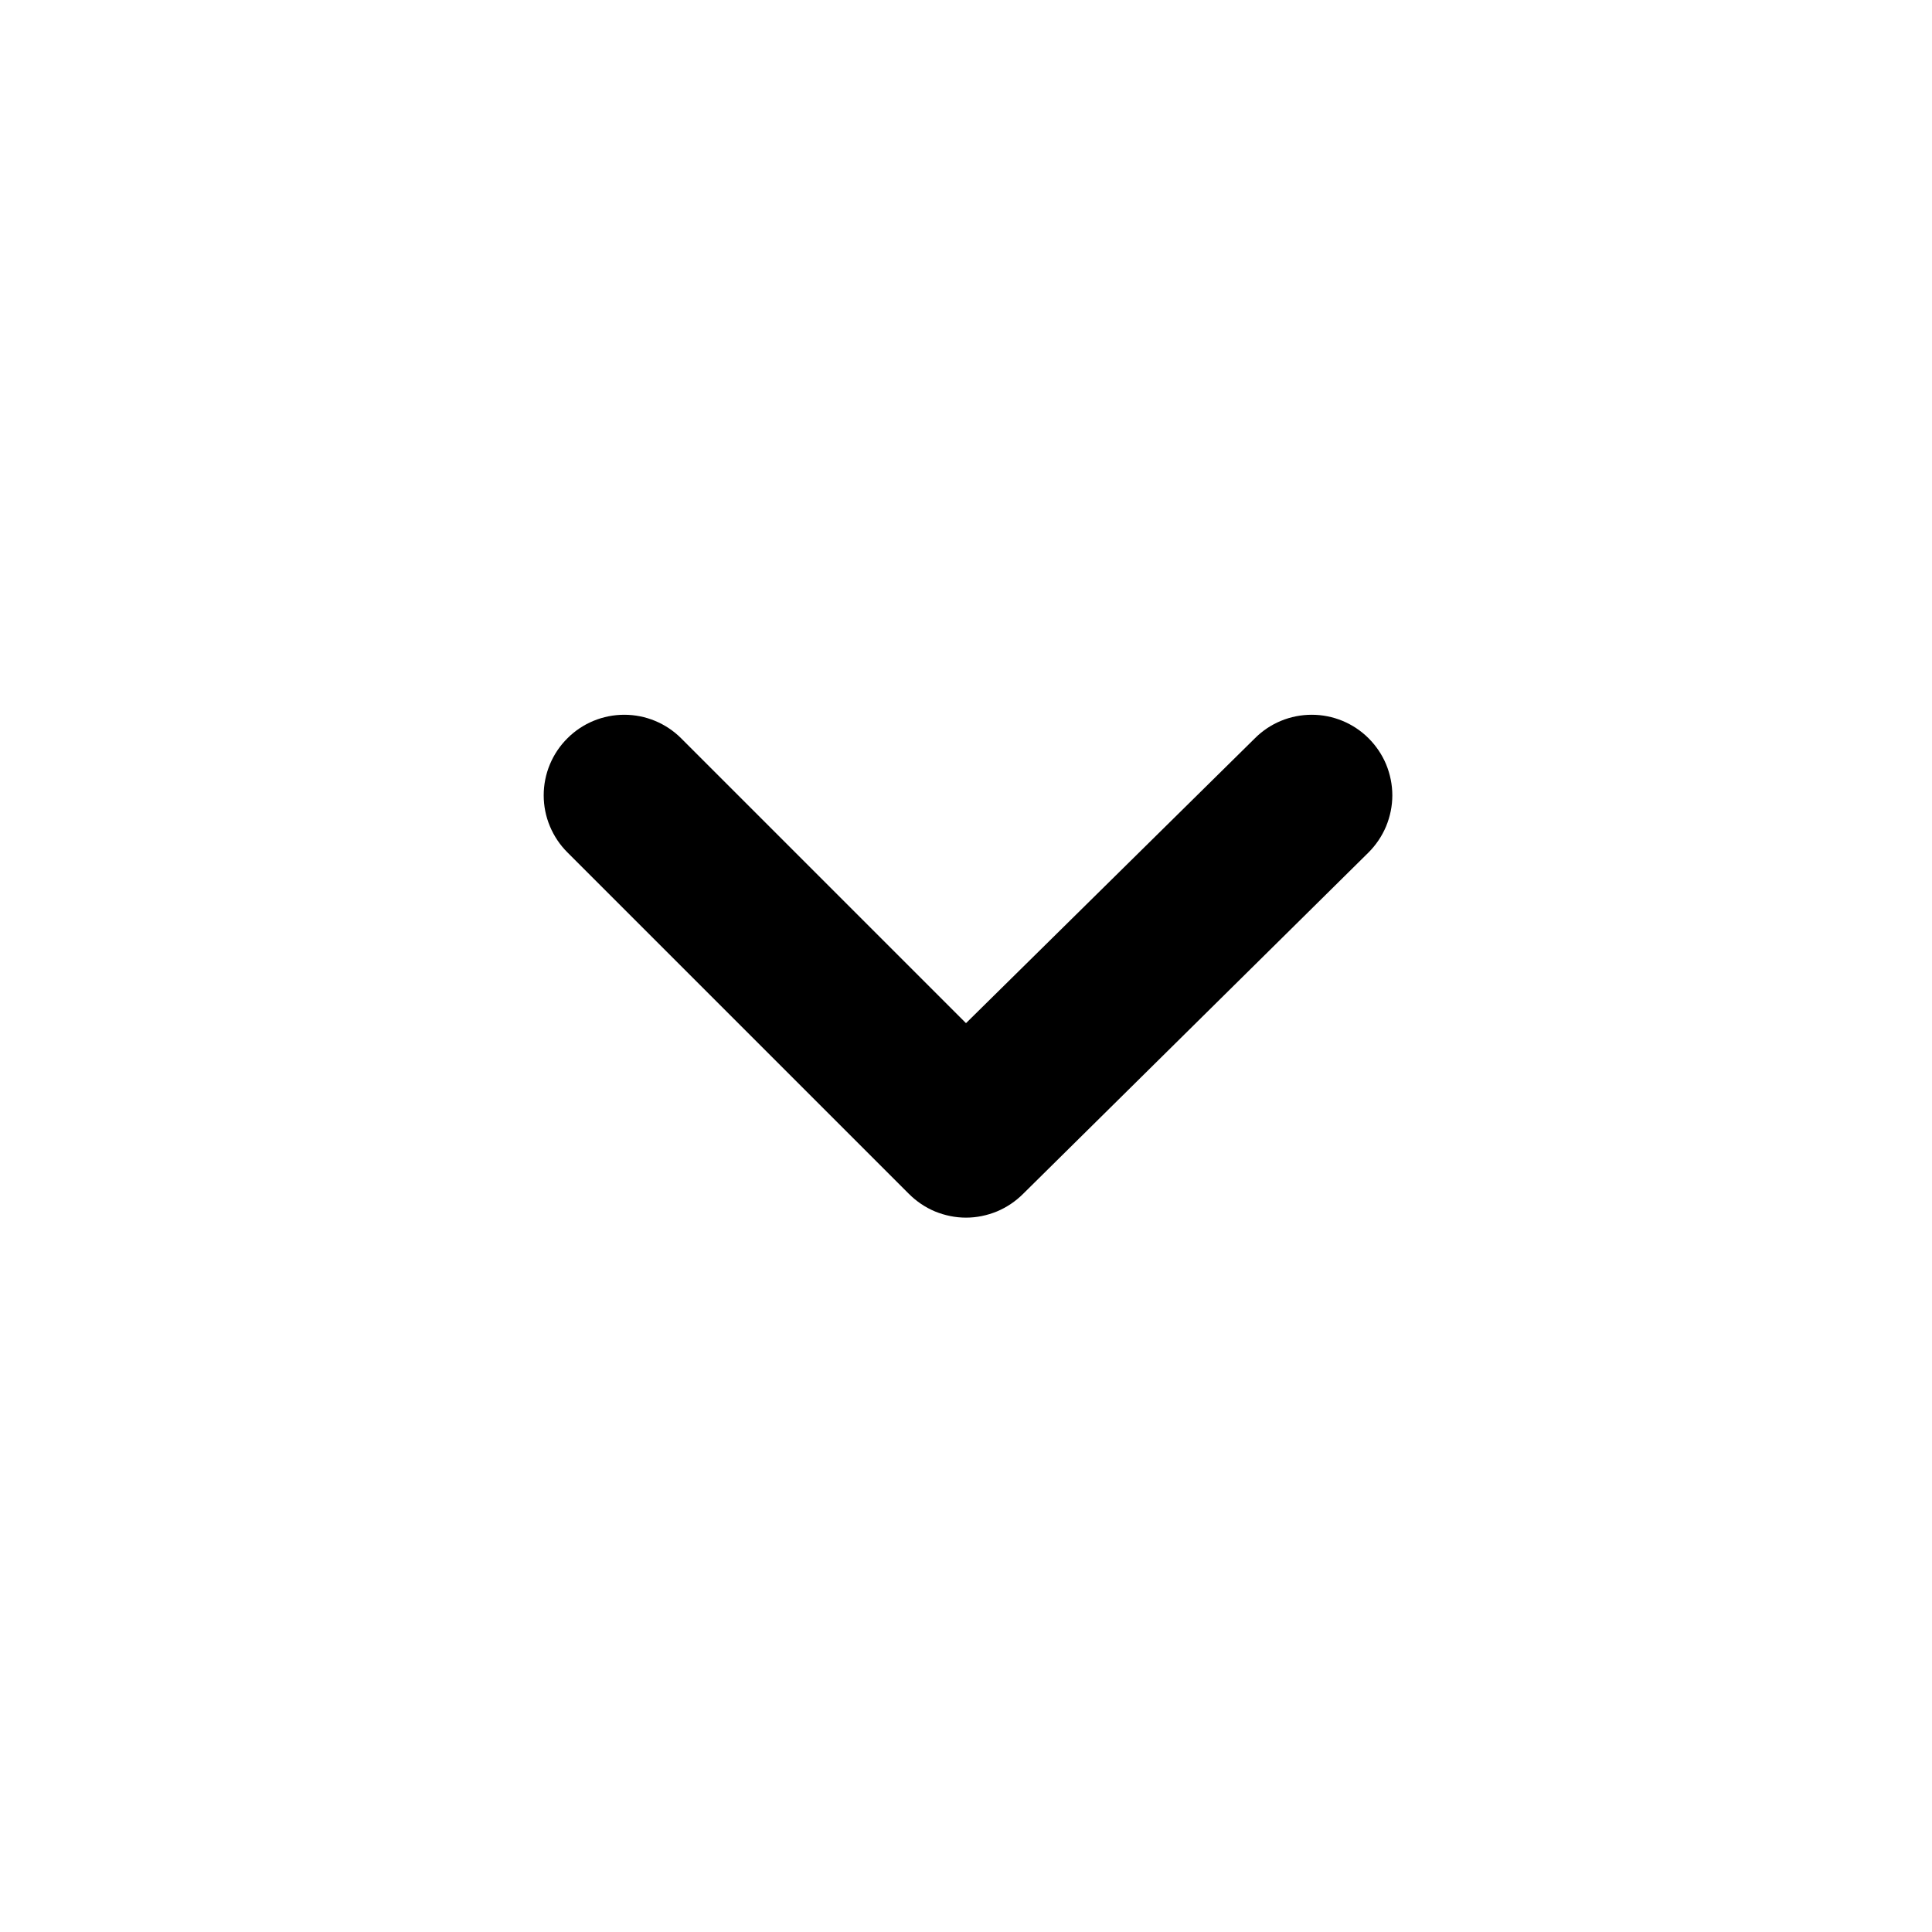
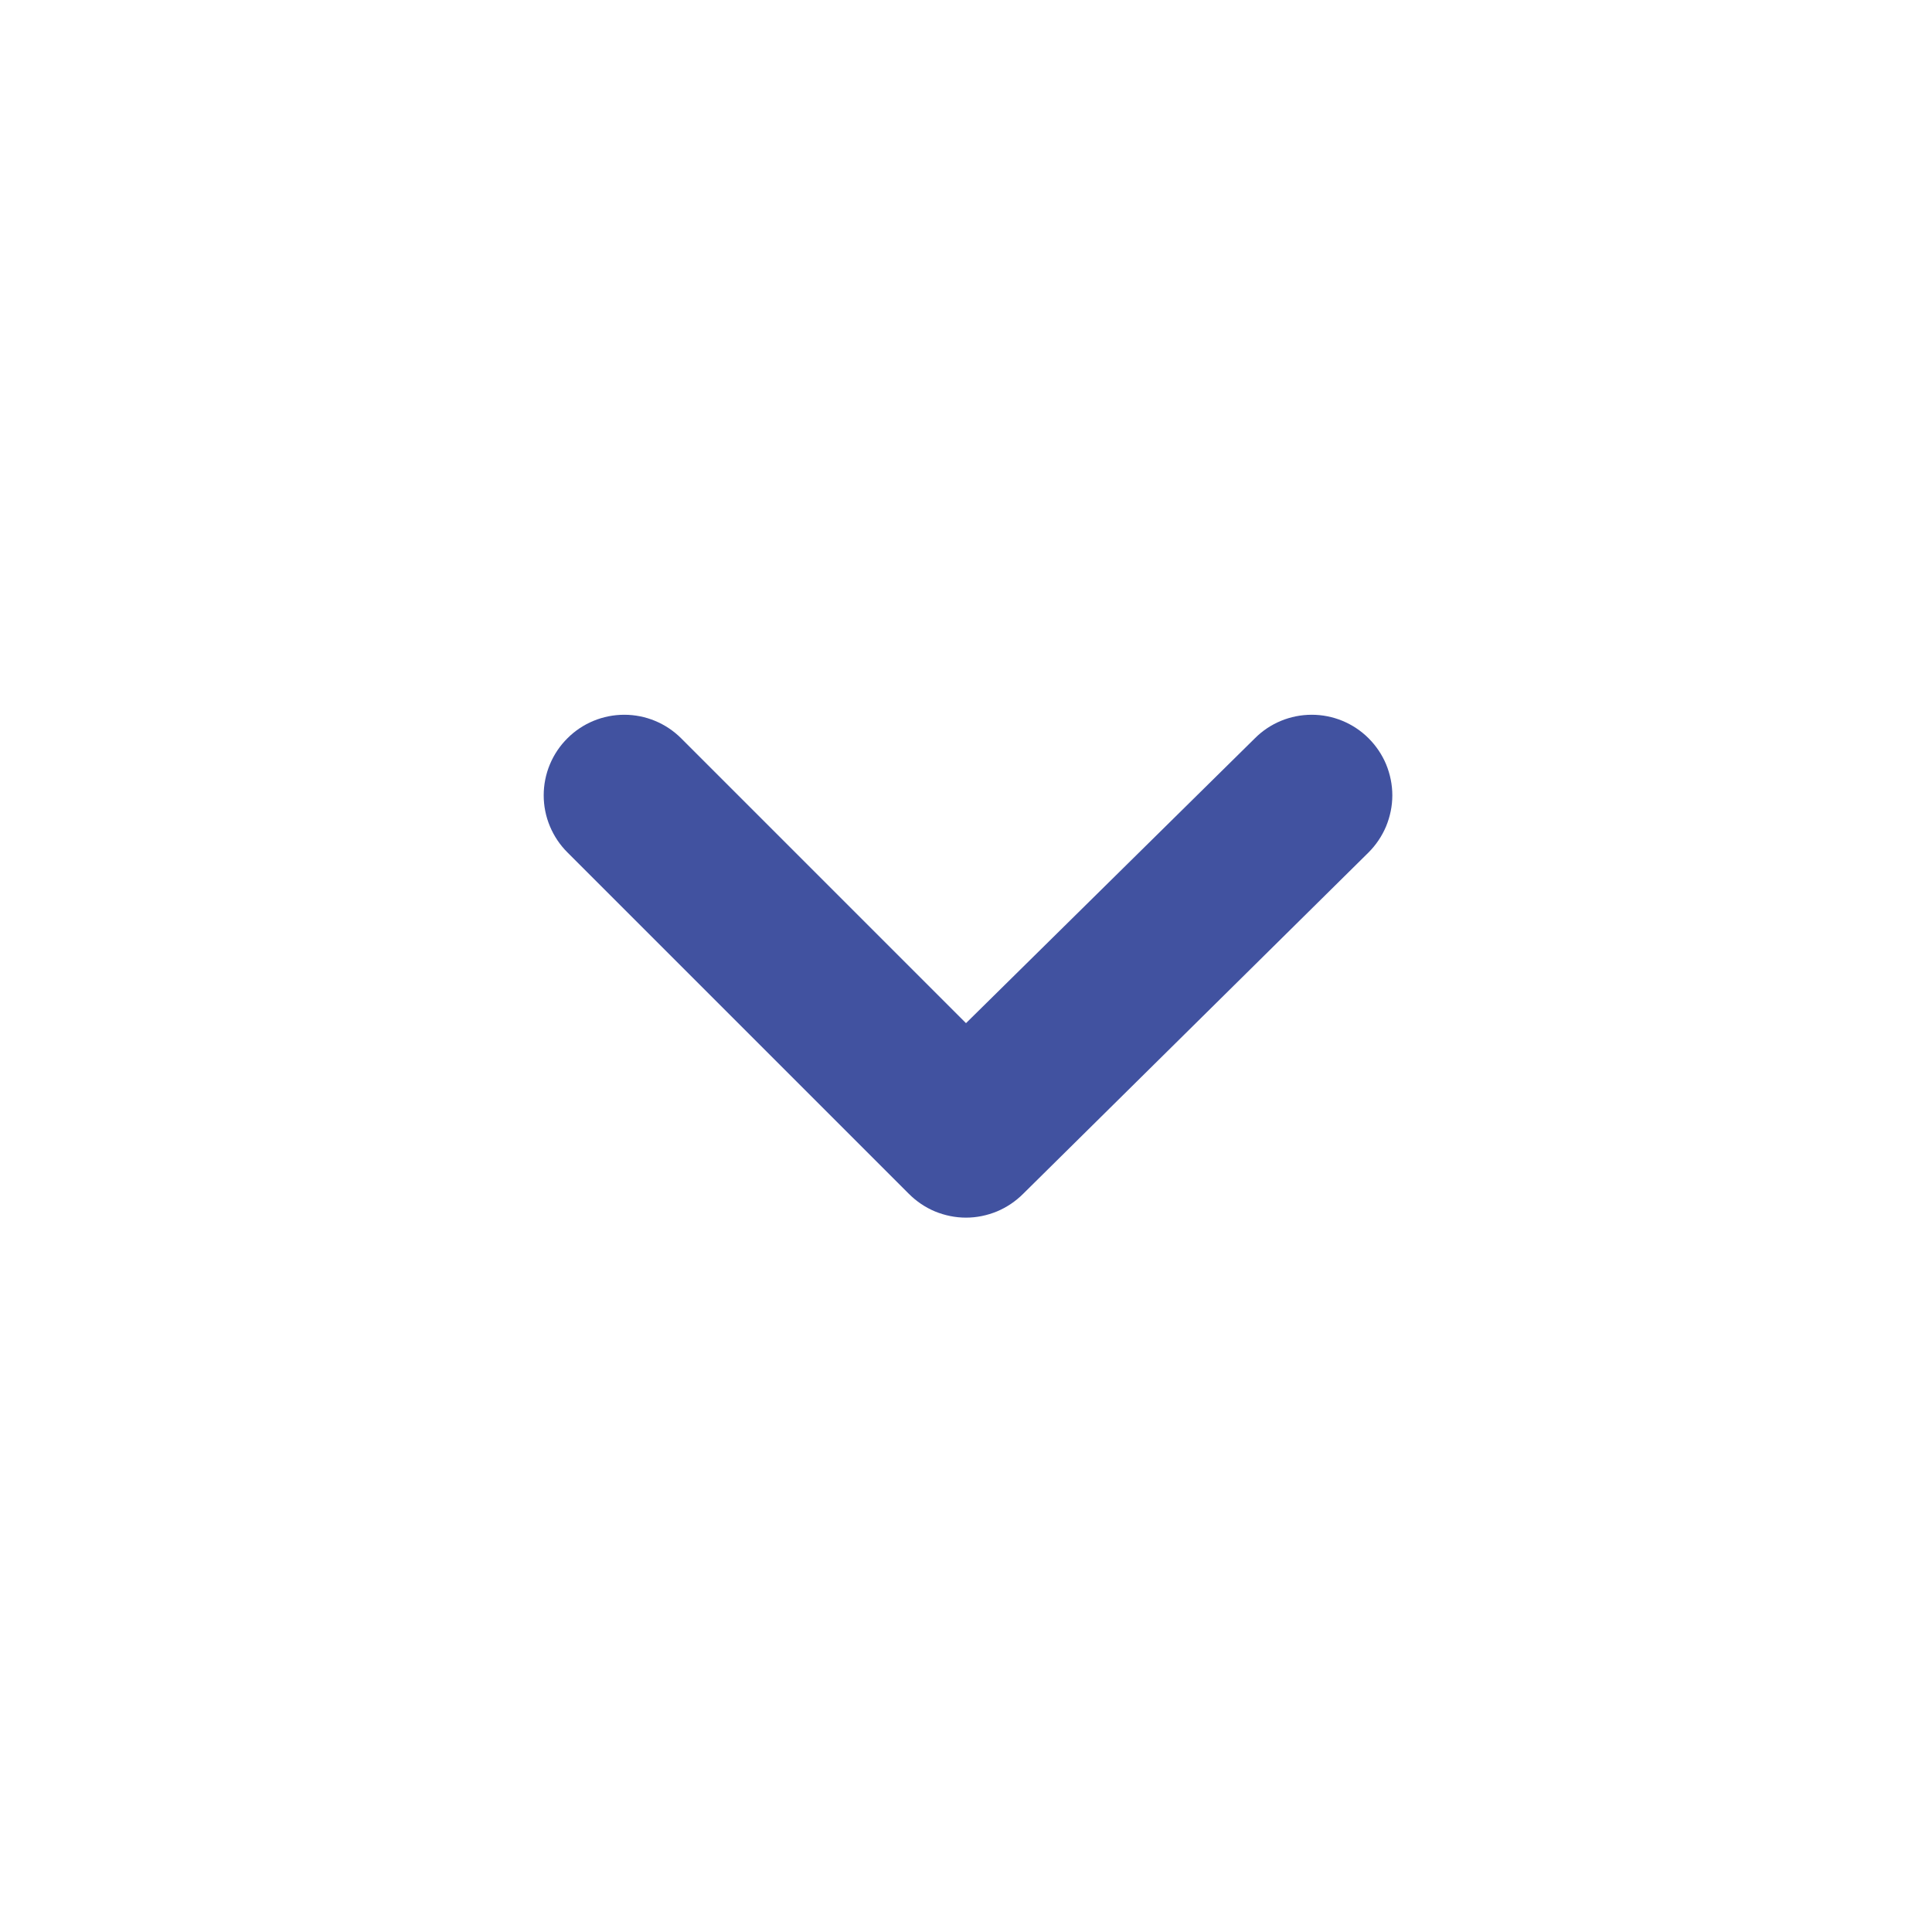
<svg xmlns="http://www.w3.org/2000/svg" width="24" height="24" viewBox="0 0 24 24" fill="none">
+   <style>
+ :root {
+     color: #4152A0;
+ }
+ </style>
  <path d="M17 9.17C16.812 8.983 16.559 8.879 16.295 8.879C16.03 8.879 15.777 8.983 15.59 9.17L12 12.71L8.46 9.17C8.272 8.983 8.019 8.879 7.755 8.879C7.491 8.879 7.237 8.983 7.05 9.17C6.956 9.263 6.882 9.373 6.831 9.495C6.78 9.617 6.754 9.748 6.754 9.88C6.754 10.012 6.78 10.142 6.831 10.264C6.882 10.386 6.956 10.497 7.05 10.59L11.29 14.83C11.383 14.923 11.493 14.998 11.615 15.049C11.737 15.099 11.868 15.126 12 15.126C12.132 15.126 12.262 15.099 12.384 15.049C12.506 14.998 12.617 14.923 12.71 14.83L17 10.59C17.093 10.497 17.168 10.386 17.219 10.264C17.269 10.142 17.296 10.012 17.296 9.88C17.296 9.748 17.269 9.617 17.219 9.495C17.168 9.373 17.093 9.263 17 9.17Z" fill="currentColor" />
</svg>
